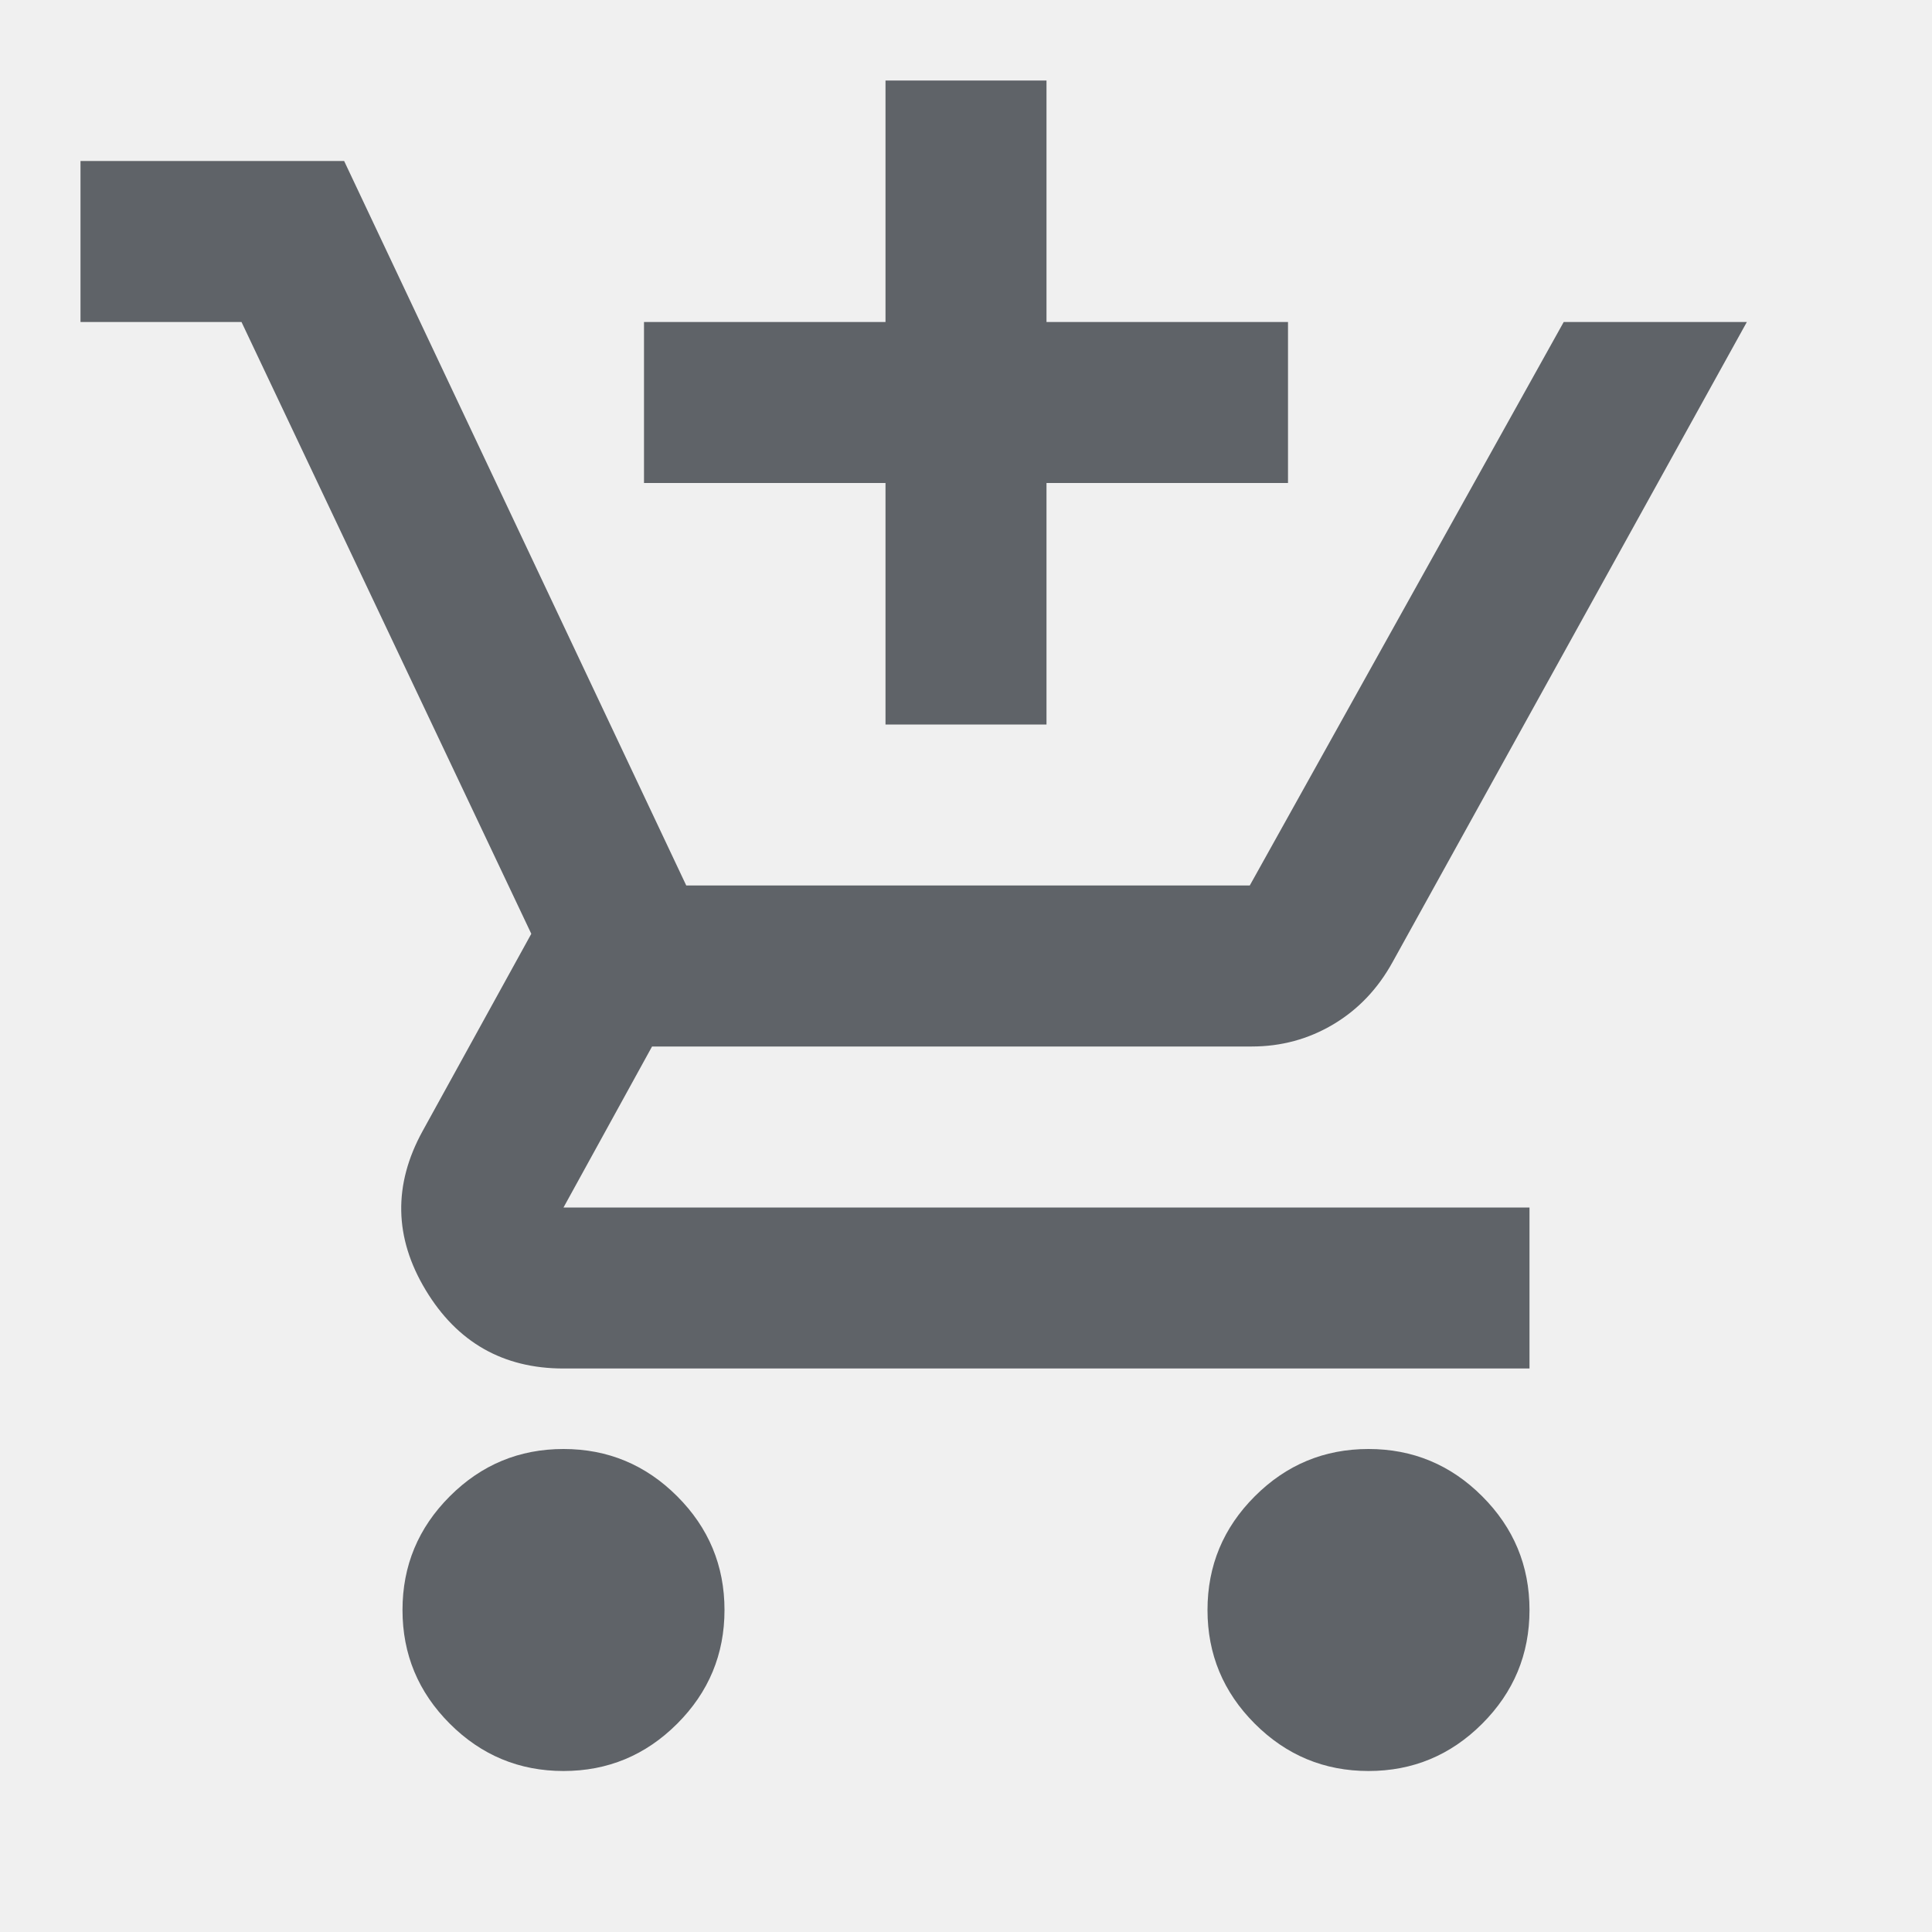
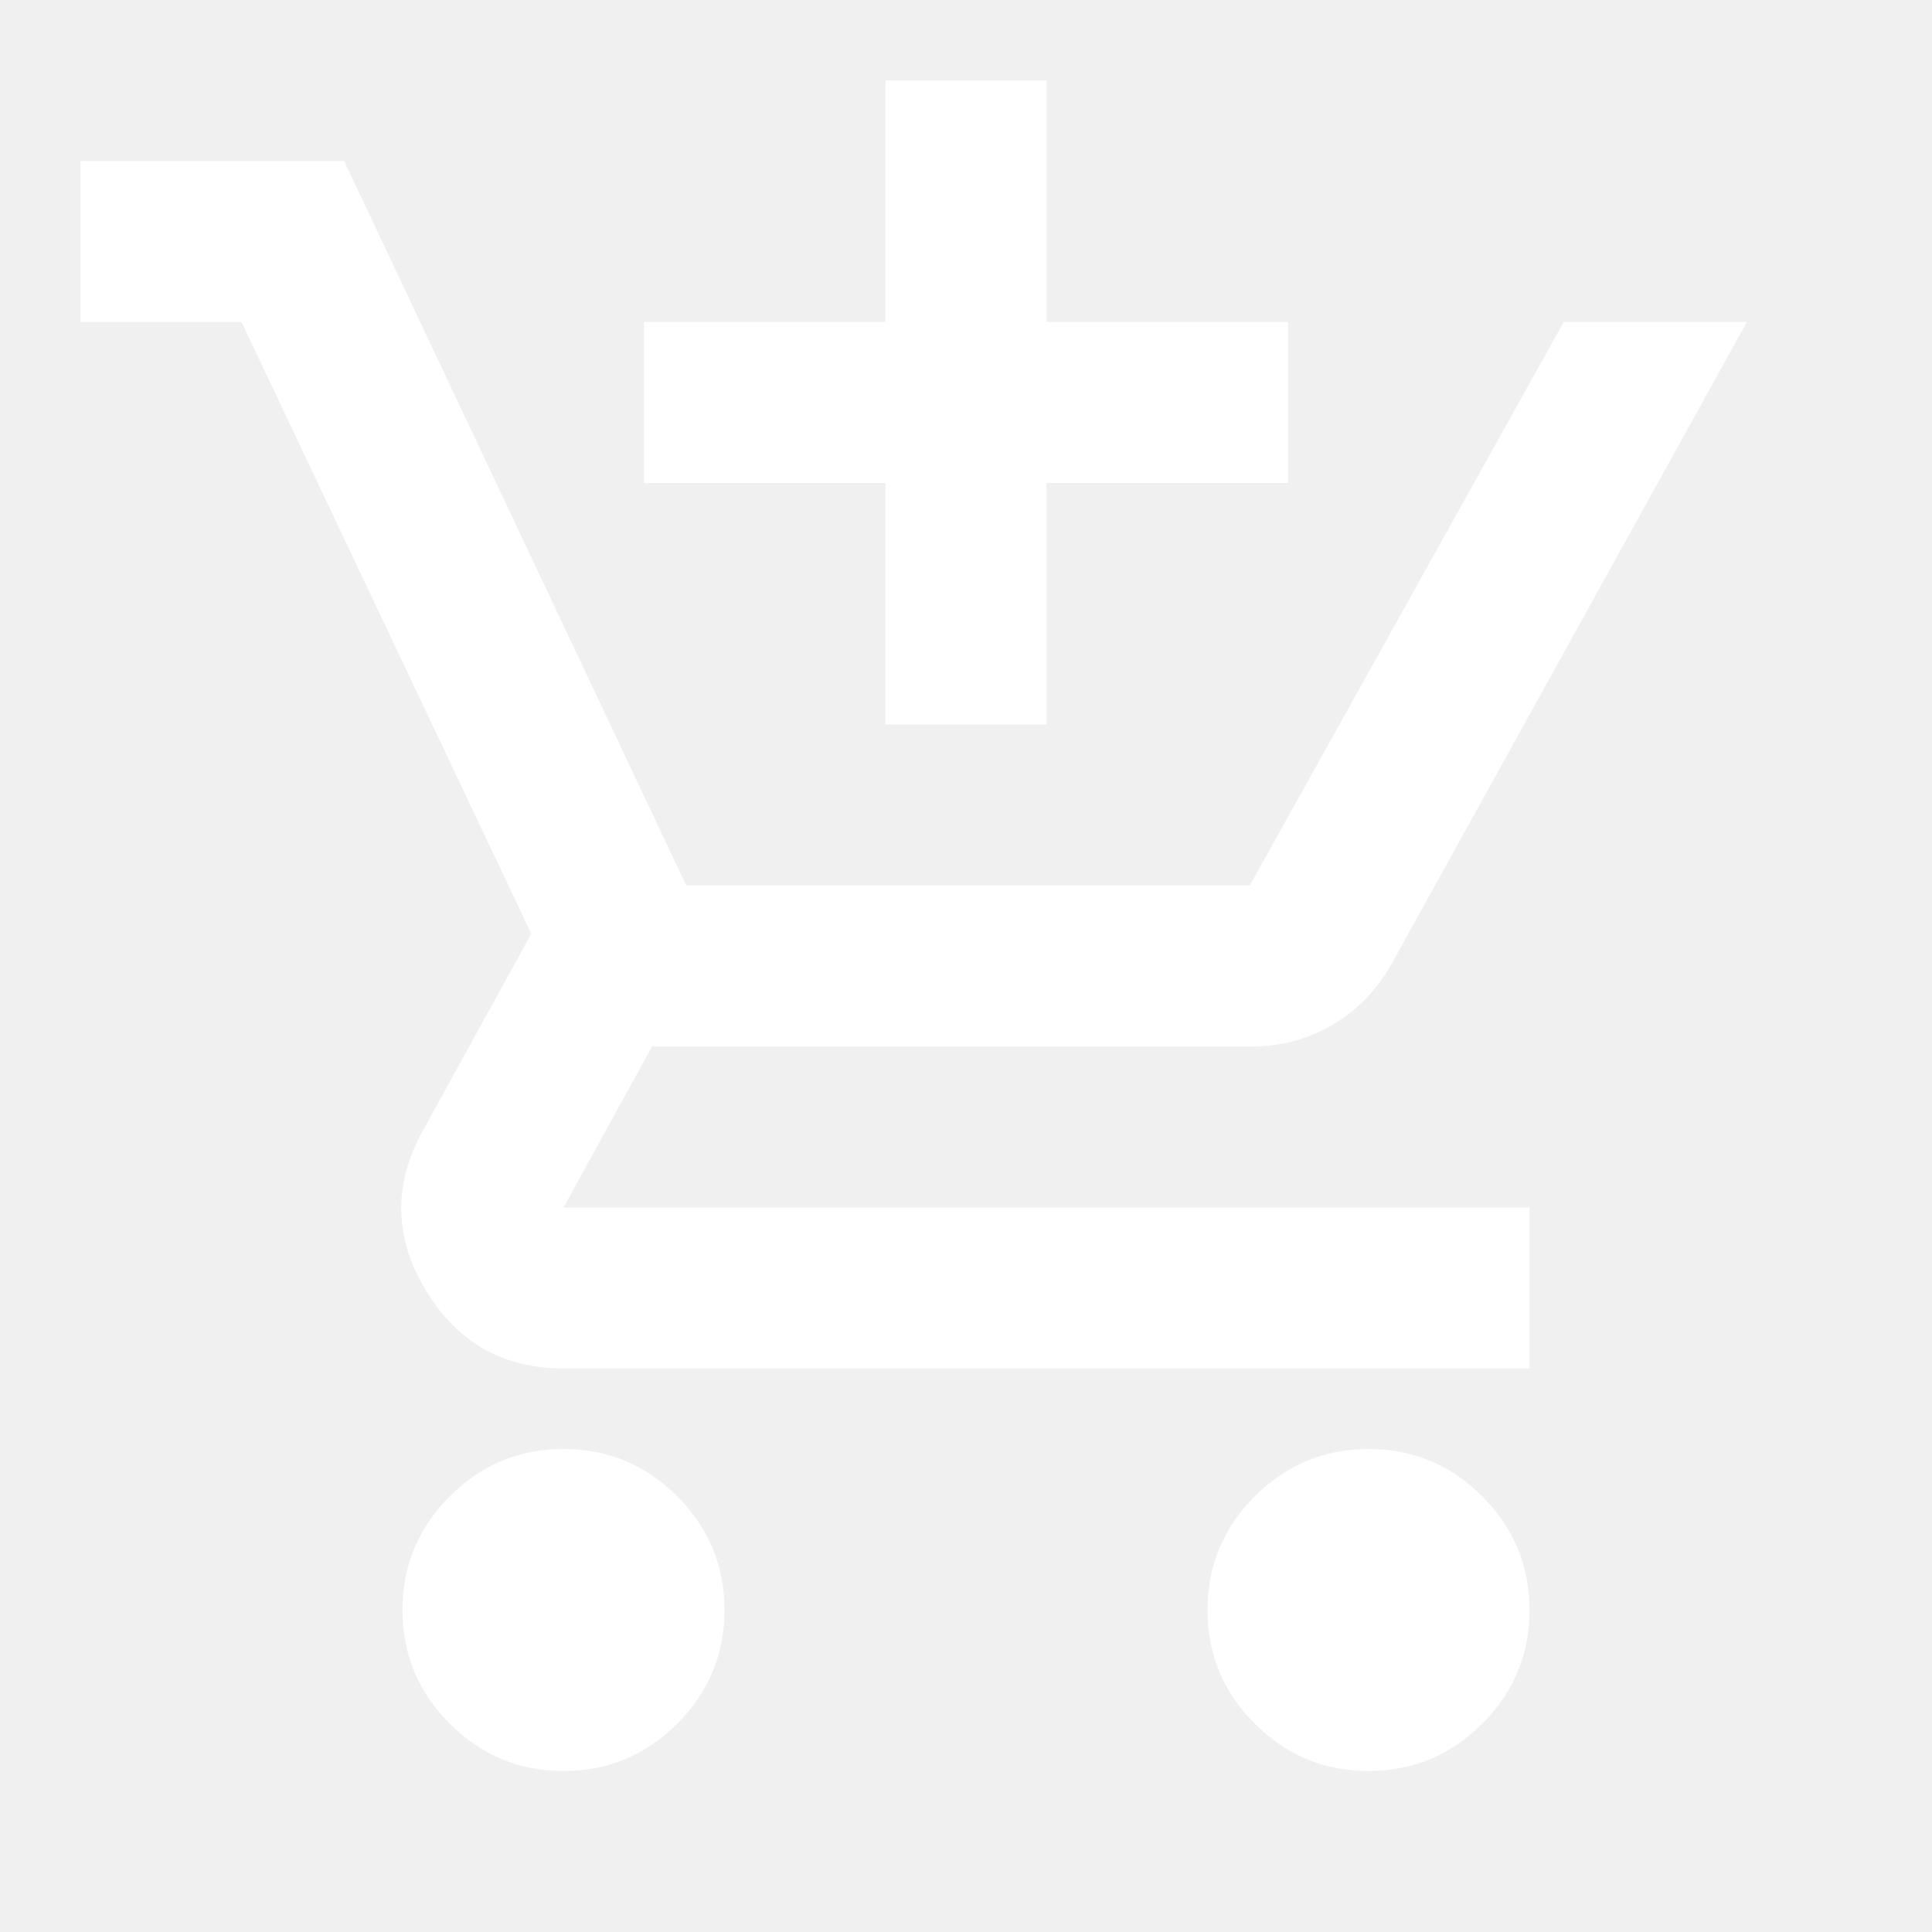
- <svg xmlns="http://www.w3.org/2000/svg" height="24px" viewBox="0 -960 960 960" width="24px" fill="#5f6368">
+ <svg xmlns="http://www.w3.org/2000/svg" height="24px" viewBox="0 -960 960 960" width="24px" fill="#ffffff">
  <path d="M440-600v-120H320v-80h120v-120h80v120h120v80H520v120h-80ZM280-80q-33 0-56.5-23.5T200-160q0-33 23.5-56.5T280-240q33 0 56.5 23.5T360-160q0 33-23.5 56.5T280-80Zm400 0q-33 0-56.5-23.5T600-160q0-33 23.5-56.5T680-240q33 0 56.5 23.5T760-160q0 33-23.5 56.5T680-80ZM40-800v-80h131l170 360h280l156-280h91L692-482q-11 20-29.5 31T622-440H324l-44 80h480v80H280q-45 0-68.5-39t-1.5-79l54-98-144-304H40Z" />
</svg>
